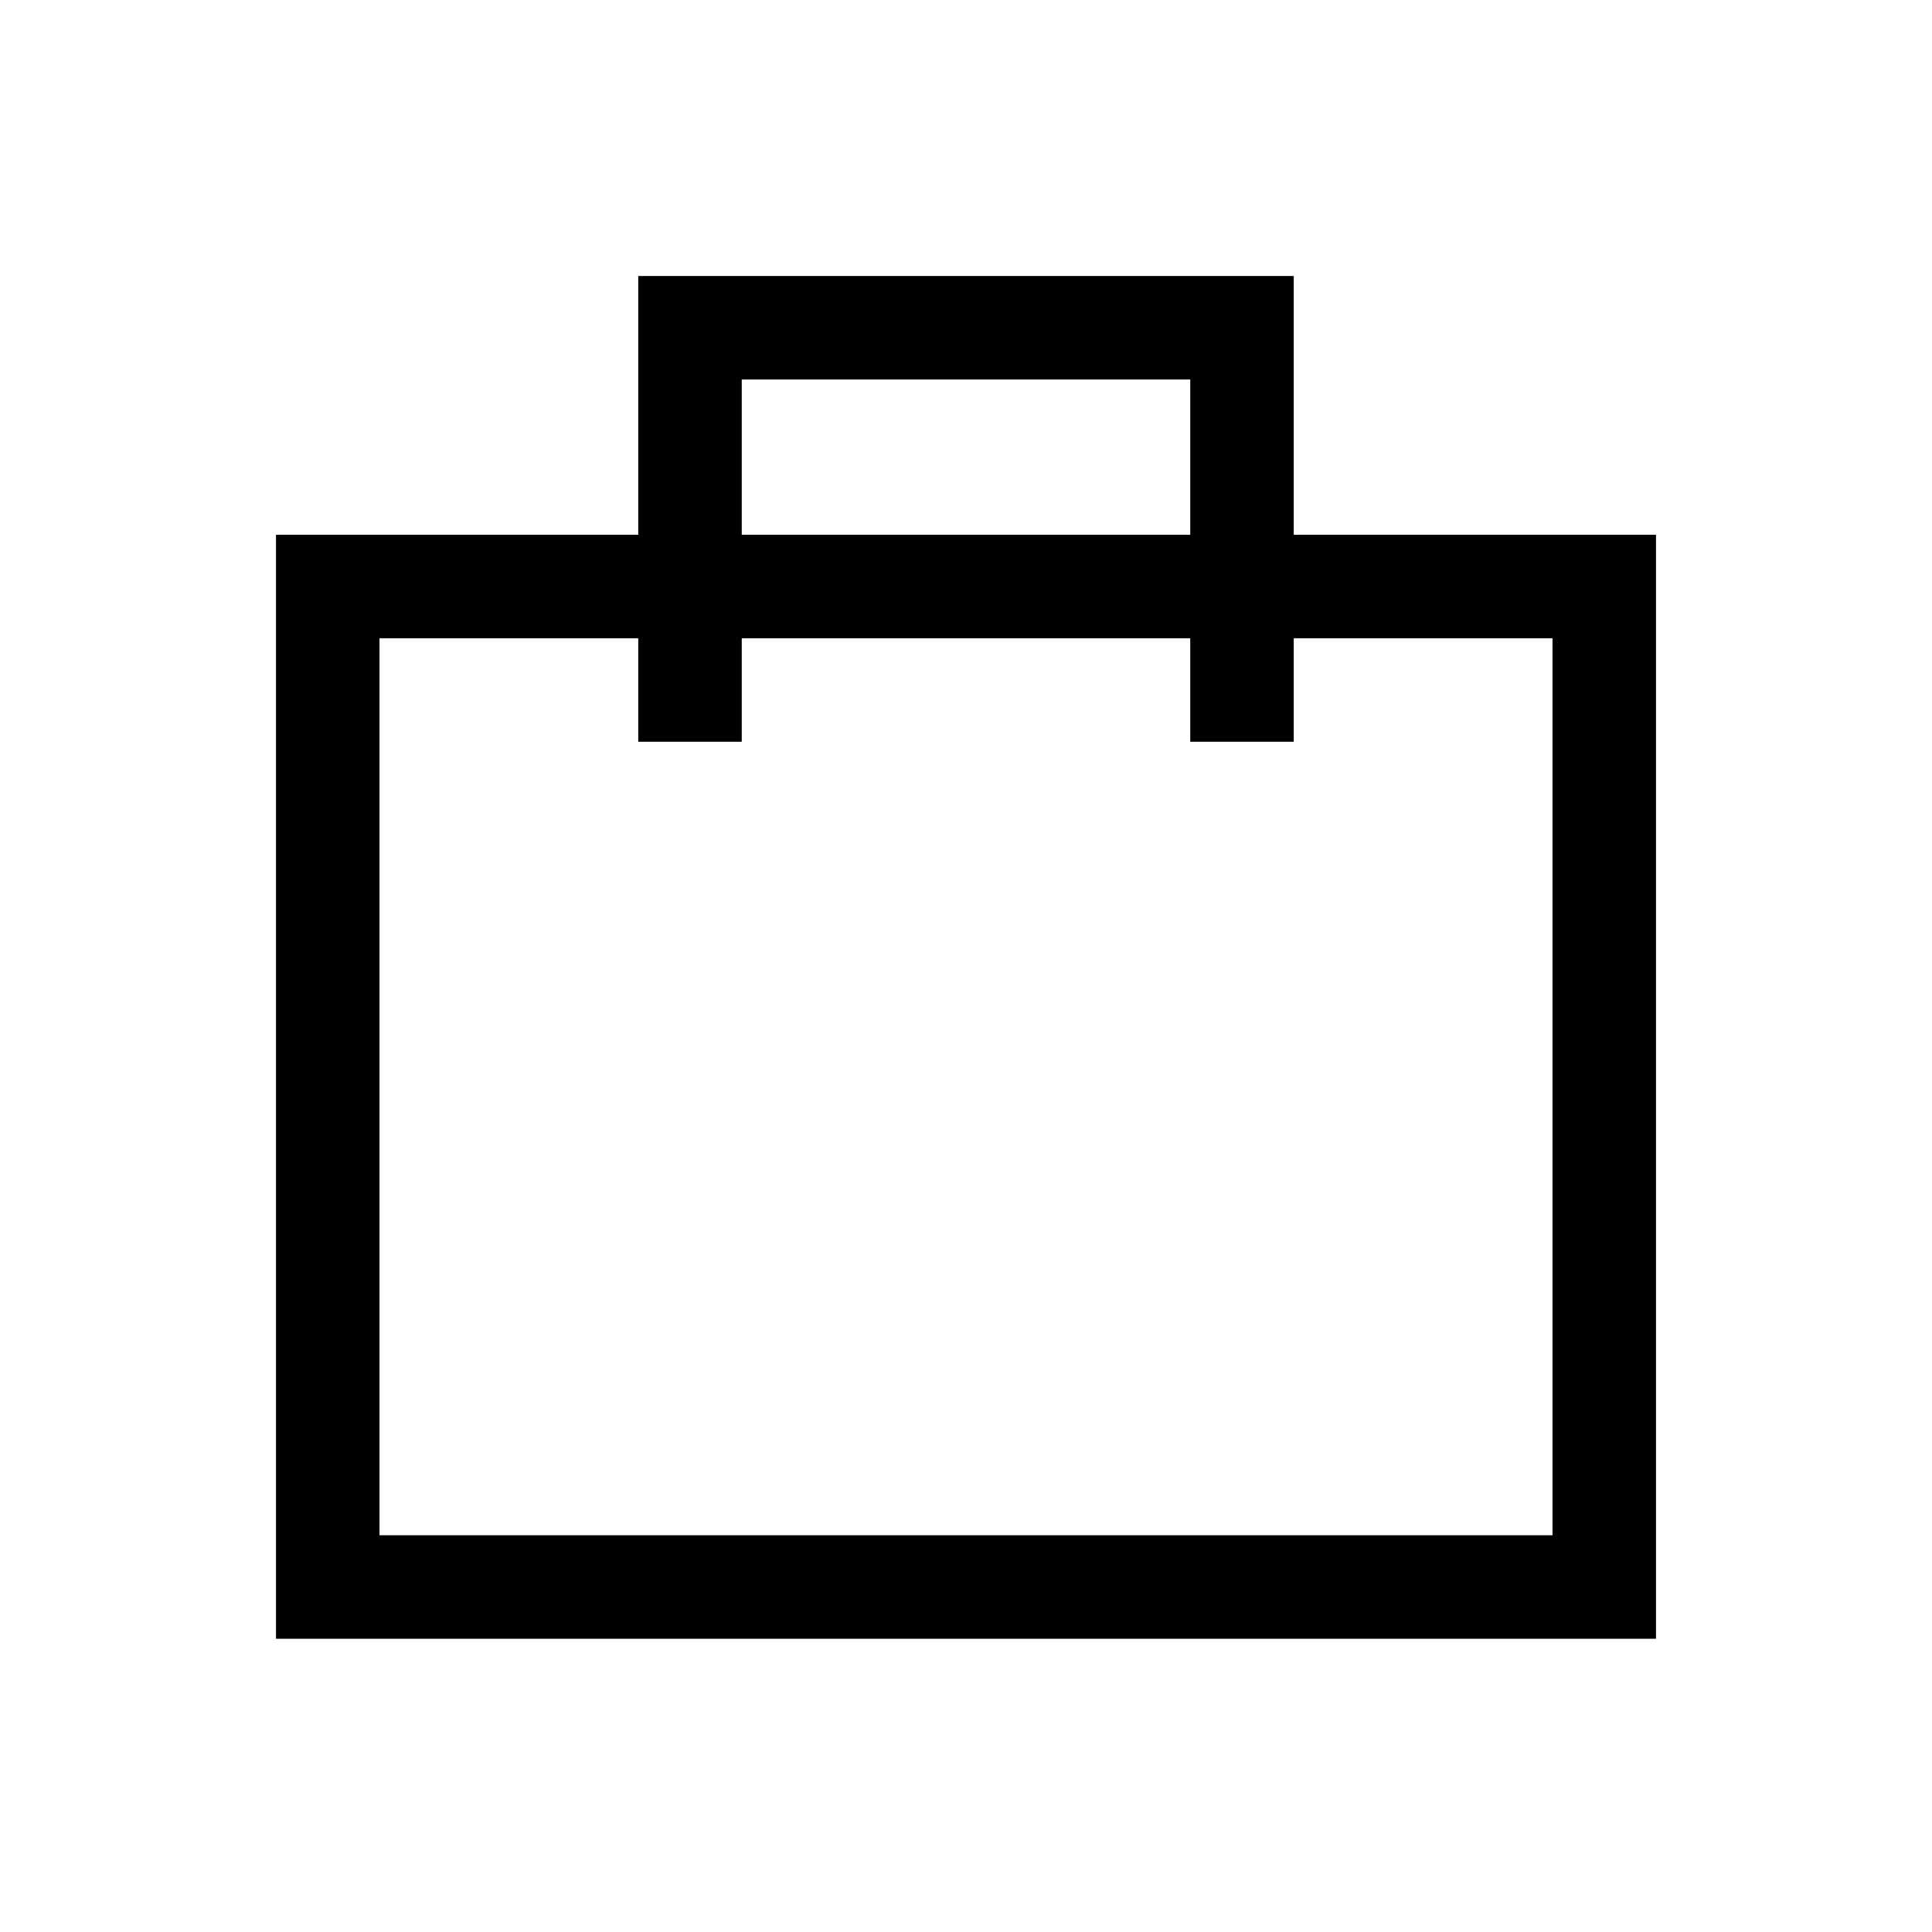
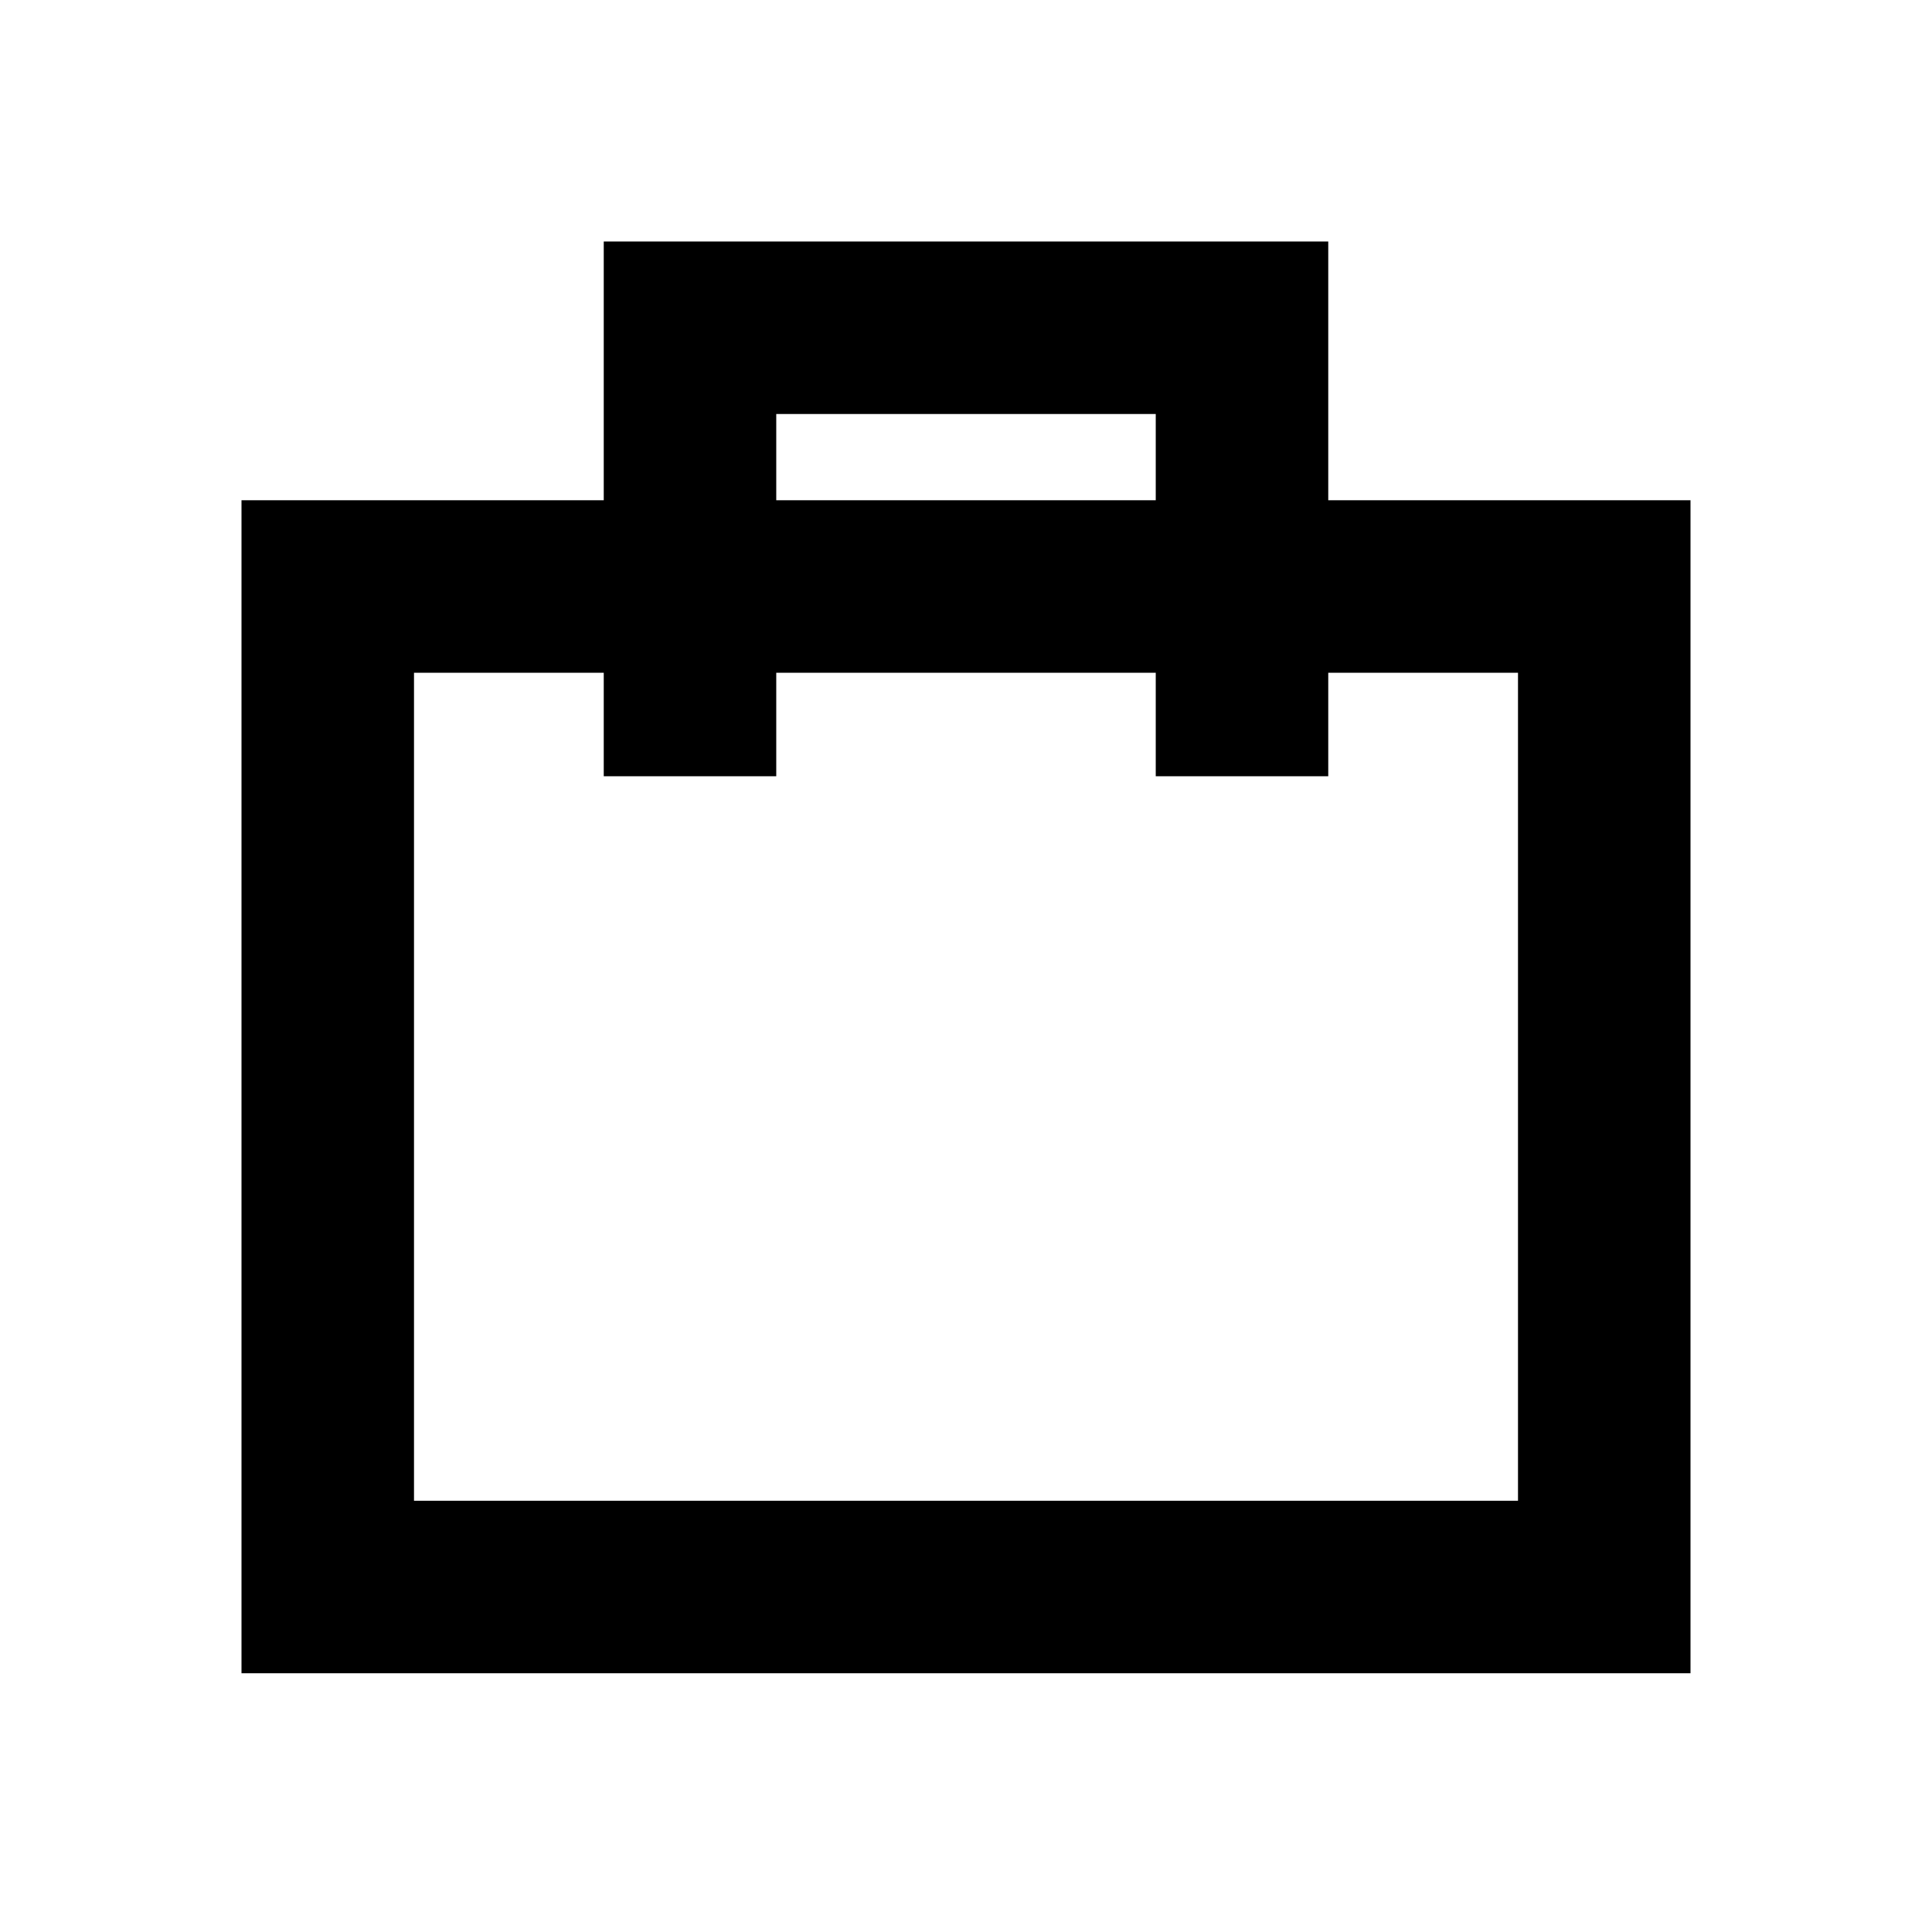
<svg xmlns="http://www.w3.org/2000/svg" width="28" height="28" viewBox="0 0 28 28">
-   <path fill-rule="evenodd" clip-rule="evenodd" d="M10 4H9.25V4.75V7.75H5.5H4V9.25V22.25V23.75H5.5H22.5H24V22.25V9.25V7.75H22.5H18.75V4.75V4H18H10ZM17.25 9.25V10.75H18.75V9.25H22.5V22.25H5.5V9.25H9.25V10.75H10.75V9.25H17.25ZM17.25 7.75V5.5H10.75V7.75H17.25Z" />
+   <path fill-rule="evenodd" clip-rule="evenodd" d="M10 4H9.25V4.75V7.75H5.5H4V9.25V22.25V23.75H5.5H22.5H24V22.25V9.25V7.75H22.5H18.75V4.75V4H18H10ZM17.25 9.25V10.75H18.75V9.25H22.5V22.25H5.5V9.25H9.25V10.75H10.75V9.25H17.25ZM17.25 7.75V5.5H10.75V7.75H17.25Z" stroke="currentColor" />
</svg>
